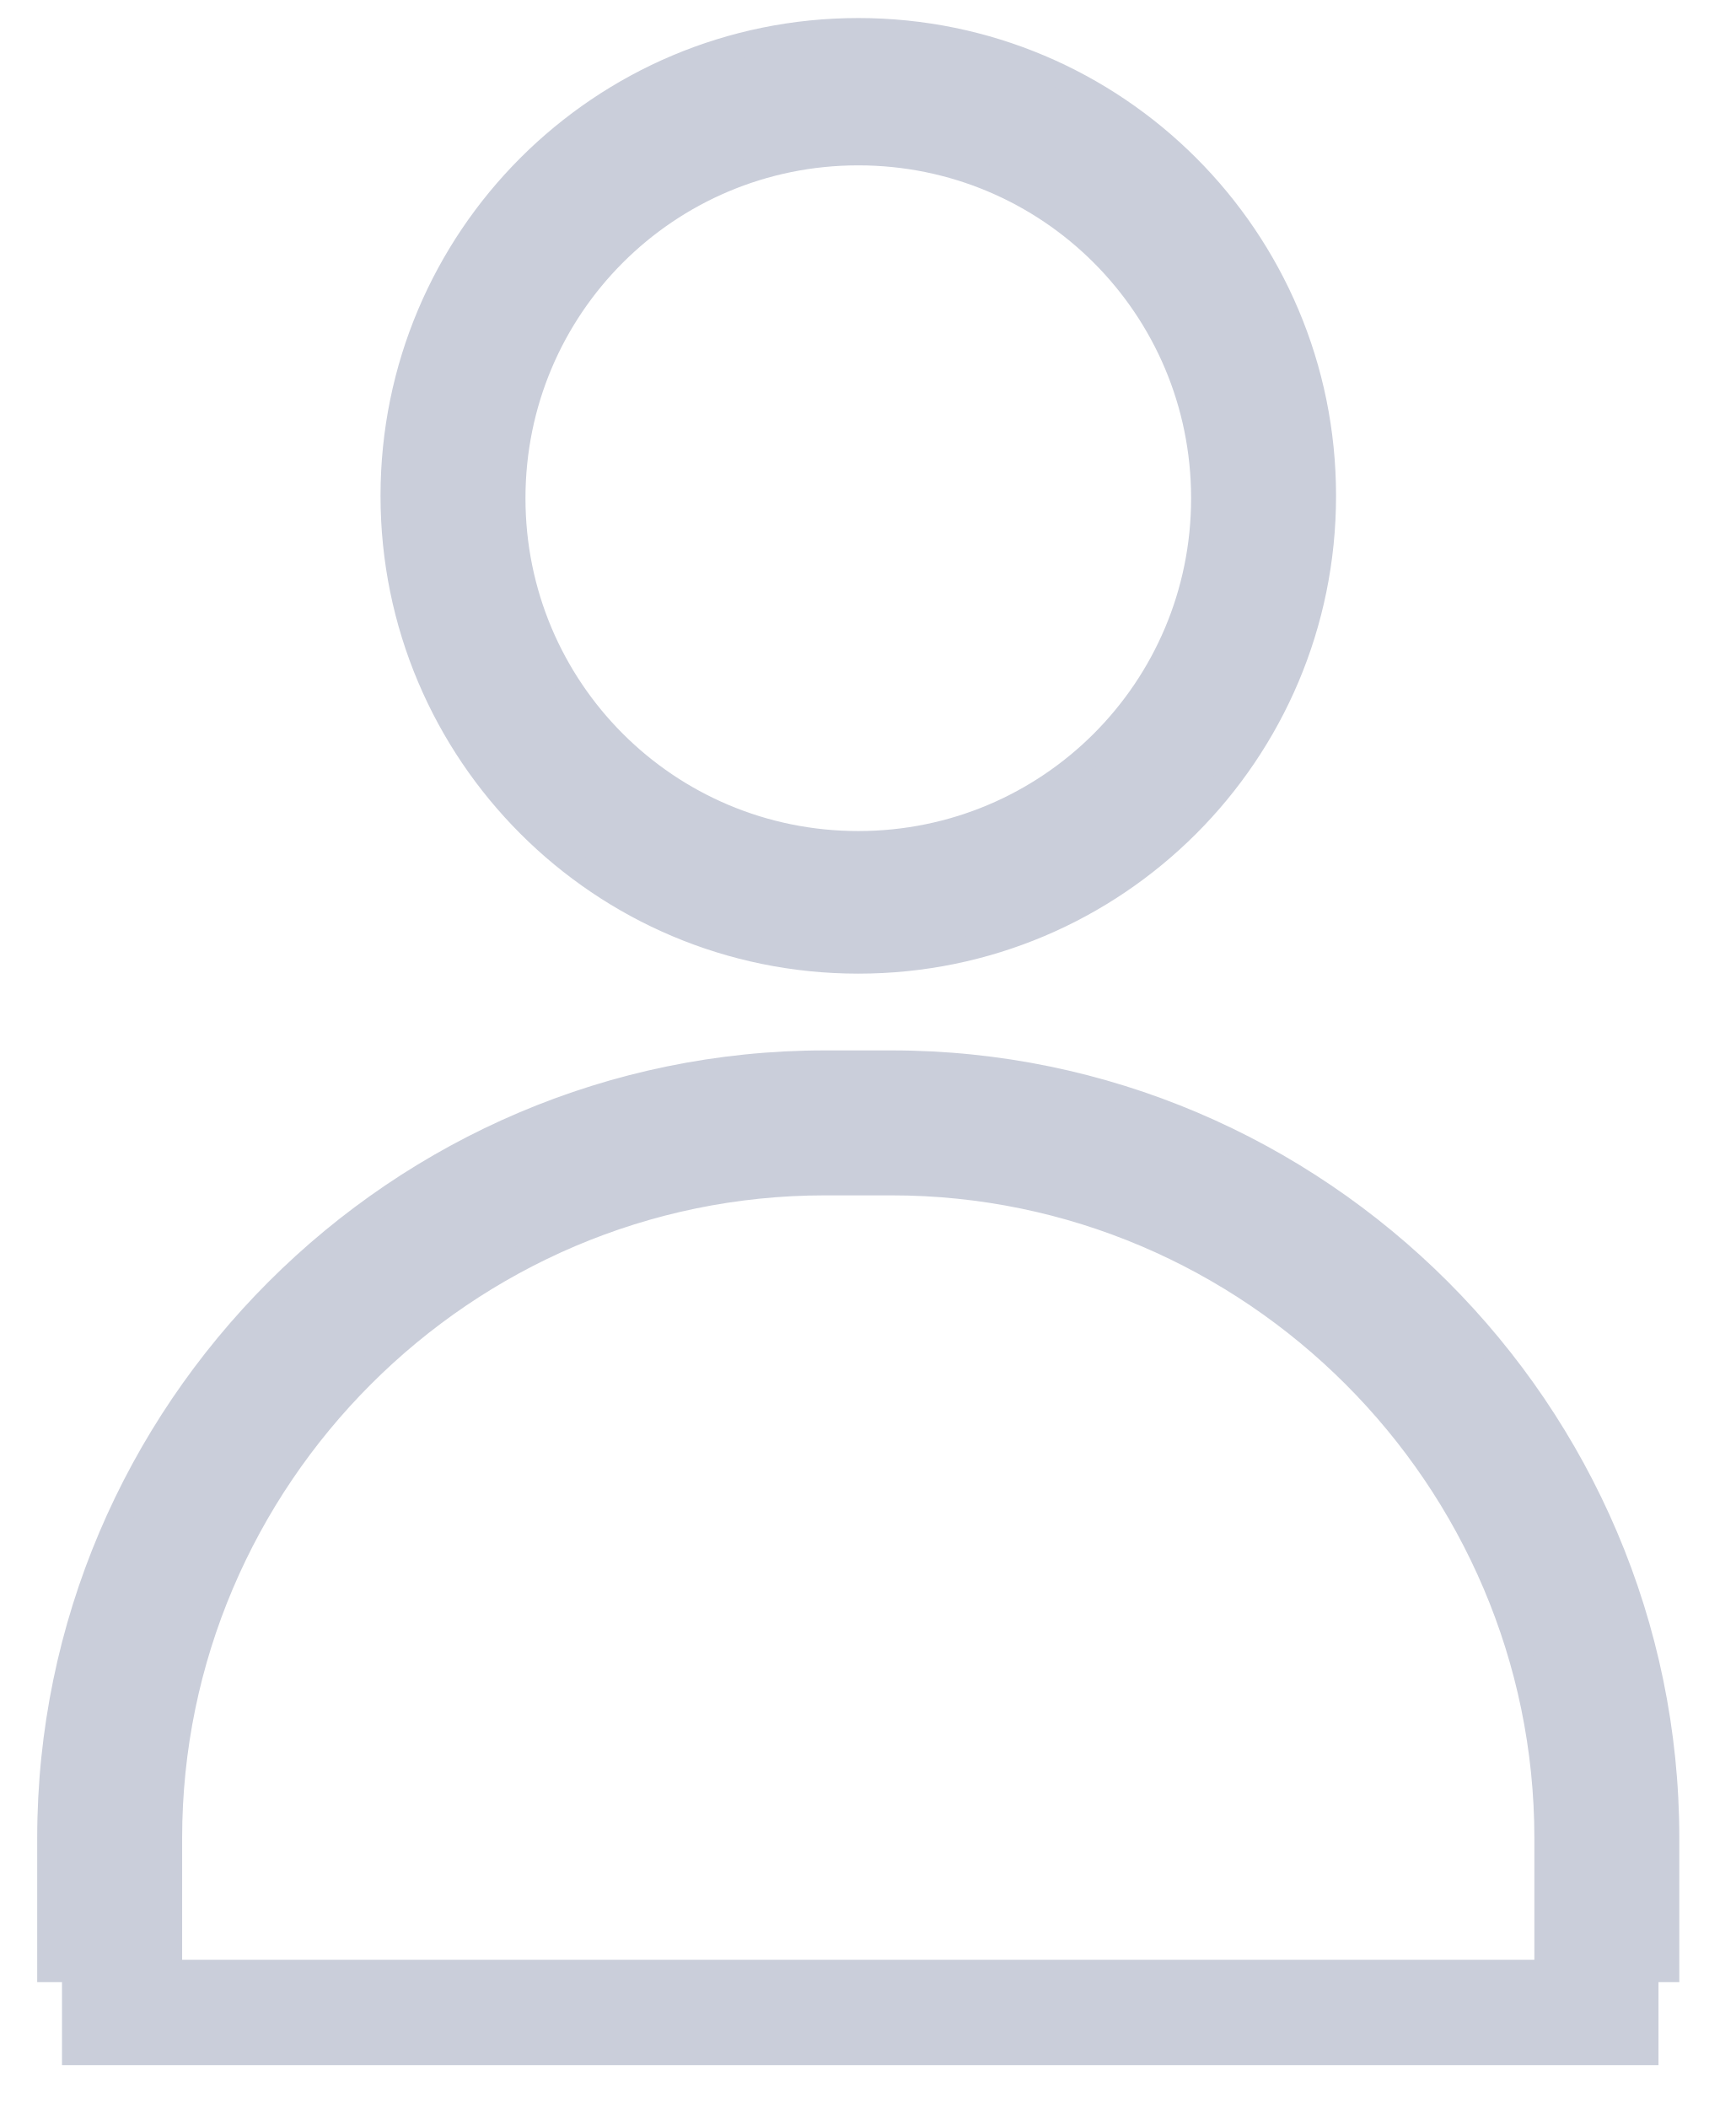
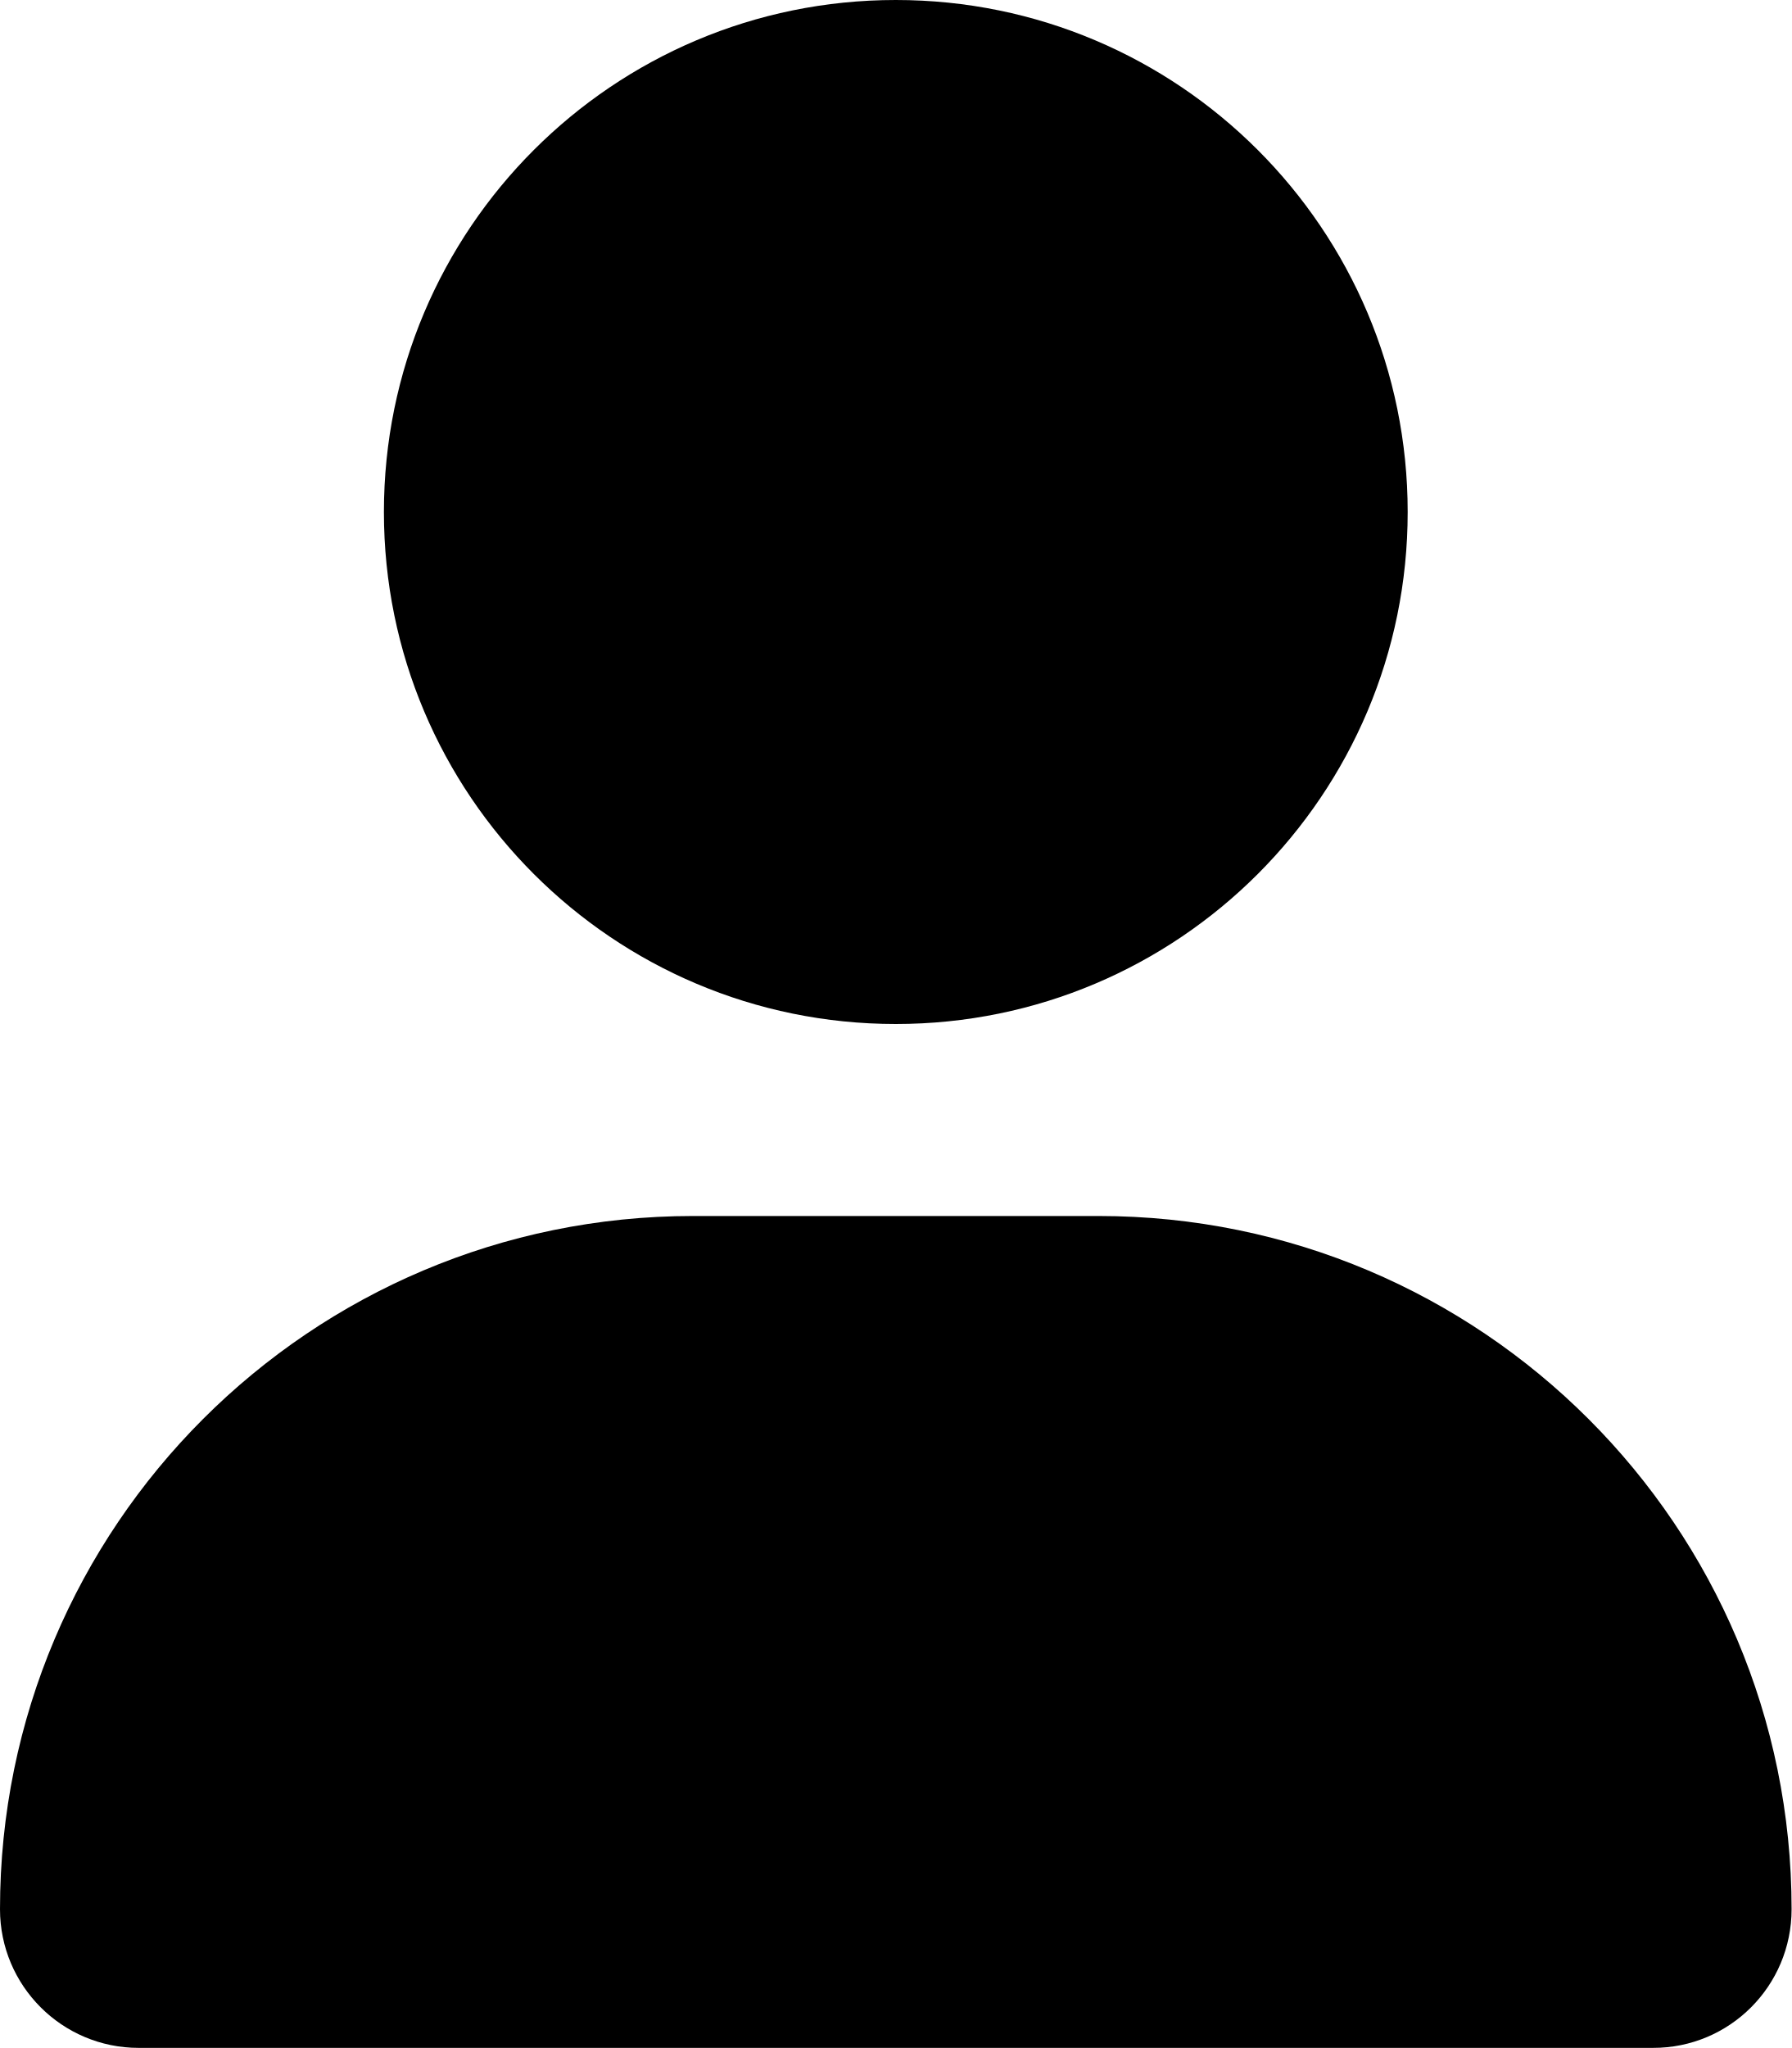
- <svg xmlns="http://www.w3.org/2000/svg" width="28" height="34" viewBox="0 0 28 34" fill="none">
-   <path d="M6.338 7.997C6.338 12.145 9.696 15.504 13.844 15.504C17.993 15.504 21.351 12.145 21.351 7.997C21.351 3.849 17.992 0.491 13.844 0.491C9.696 0.491 6.338 3.849 6.338 7.997ZM8.276 8.036C8.276 4.954 10.763 2.467 13.844 2.467C16.925 2.467 19.413 4.954 19.413 8.036C19.413 11.117 16.925 13.604 13.844 13.604C10.763 13.604 8.276 11.117 8.276 8.036Z" fill="#CACEDA" stroke="#CACEDA" stroke-width="0.4" />
-   <path d="M26.688 31.77H26.888L26.888 31.57L26.888 29.648C26.888 22.769 21.261 17.142 14.383 17.142H13.306C6.427 17.142 0.8 22.769 0.8 29.648V31.57V31.77H1H2.538H2.738V31.57V29.648C2.738 23.836 7.494 19.08 13.306 19.08H14.382C20.194 19.08 24.95 23.836 24.95 29.648V31.57V31.77H25.15H26.688Z" fill="#CACEDA" stroke="#CACEDA" stroke-width="0.4" />
-   <line x1="1" y1="32.459" x2="26.752" y2="32.459" stroke="#CACEDA" stroke-width="1.7" />
+ <svg xmlns="http://www.w3.org/2000/svg" viewBox="0 0 448 512">
+   <path d="M224 256c70.7 0 128-57.31 128-128s-57.3-128-128-128C153.3 0 96 57.31 96 128S153.3 256 224 256zM274.7 304H173.3C77.61 304 0 381.6 0 477.3c0 19.14 15.52 34.67 34.66 34.67h378.7C432.5 512 448 496.5 448 477.3C448 381.6 370.4 304 274.7 304z" />
</svg>
